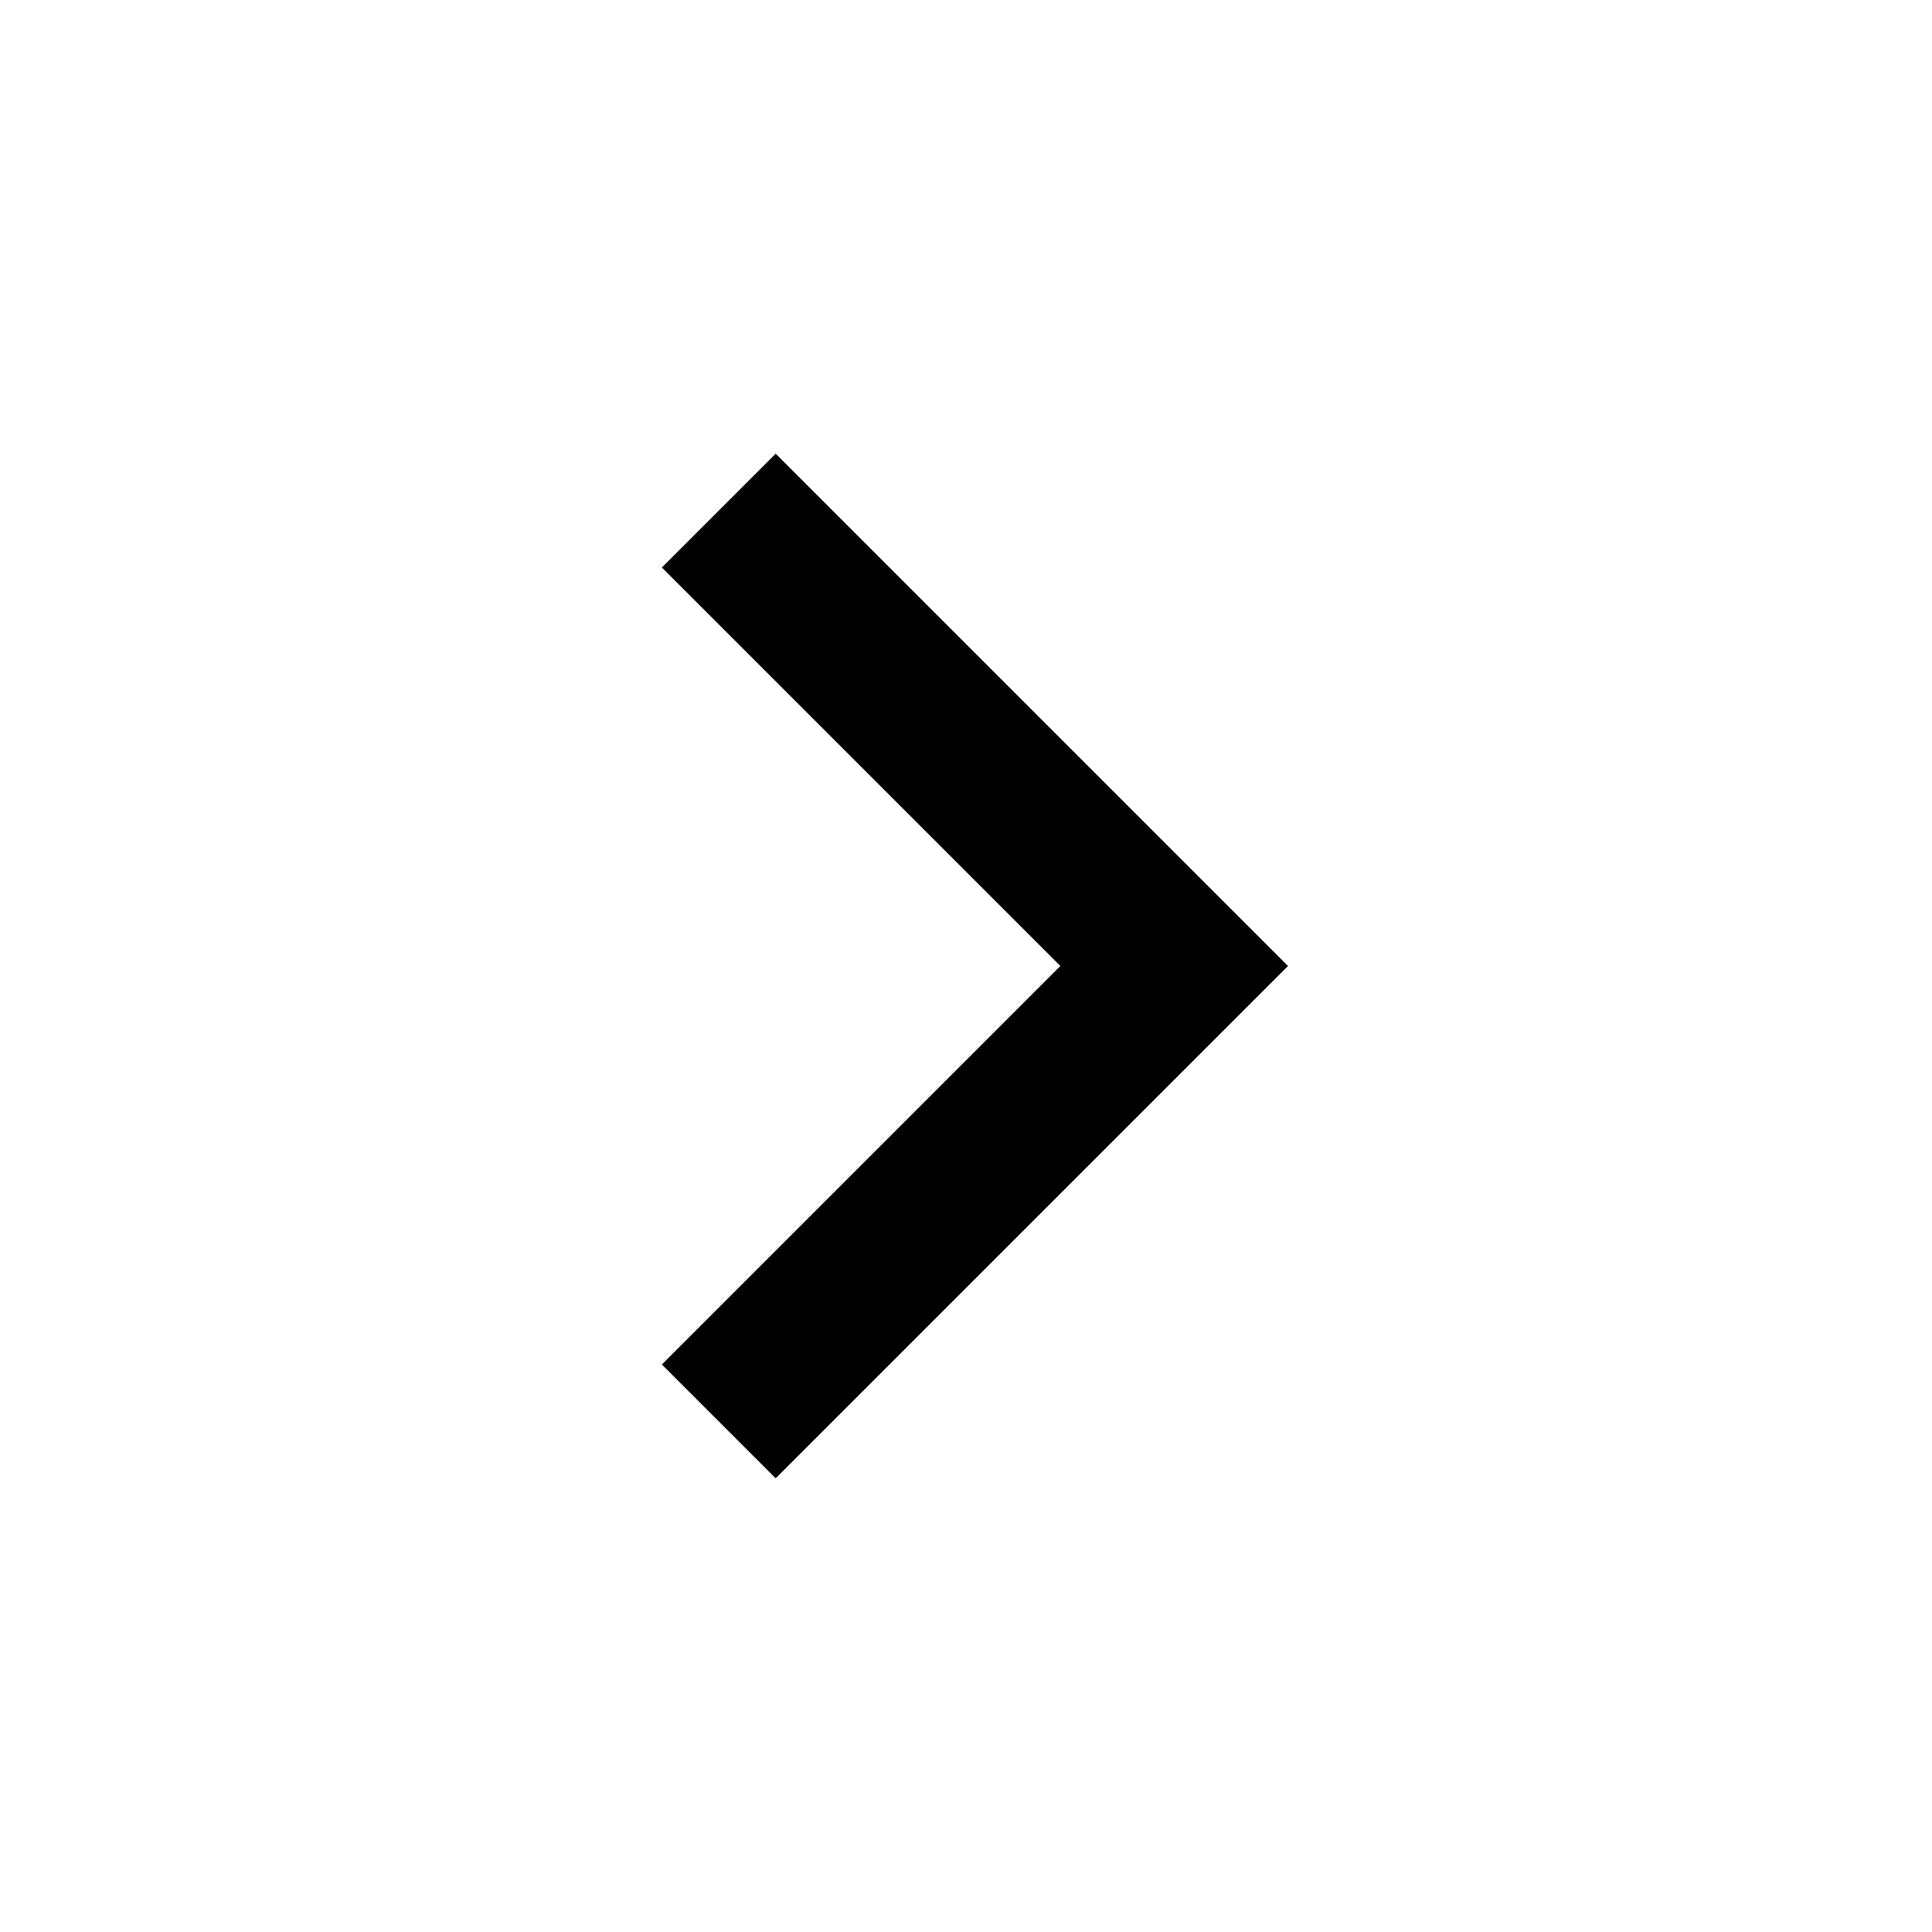
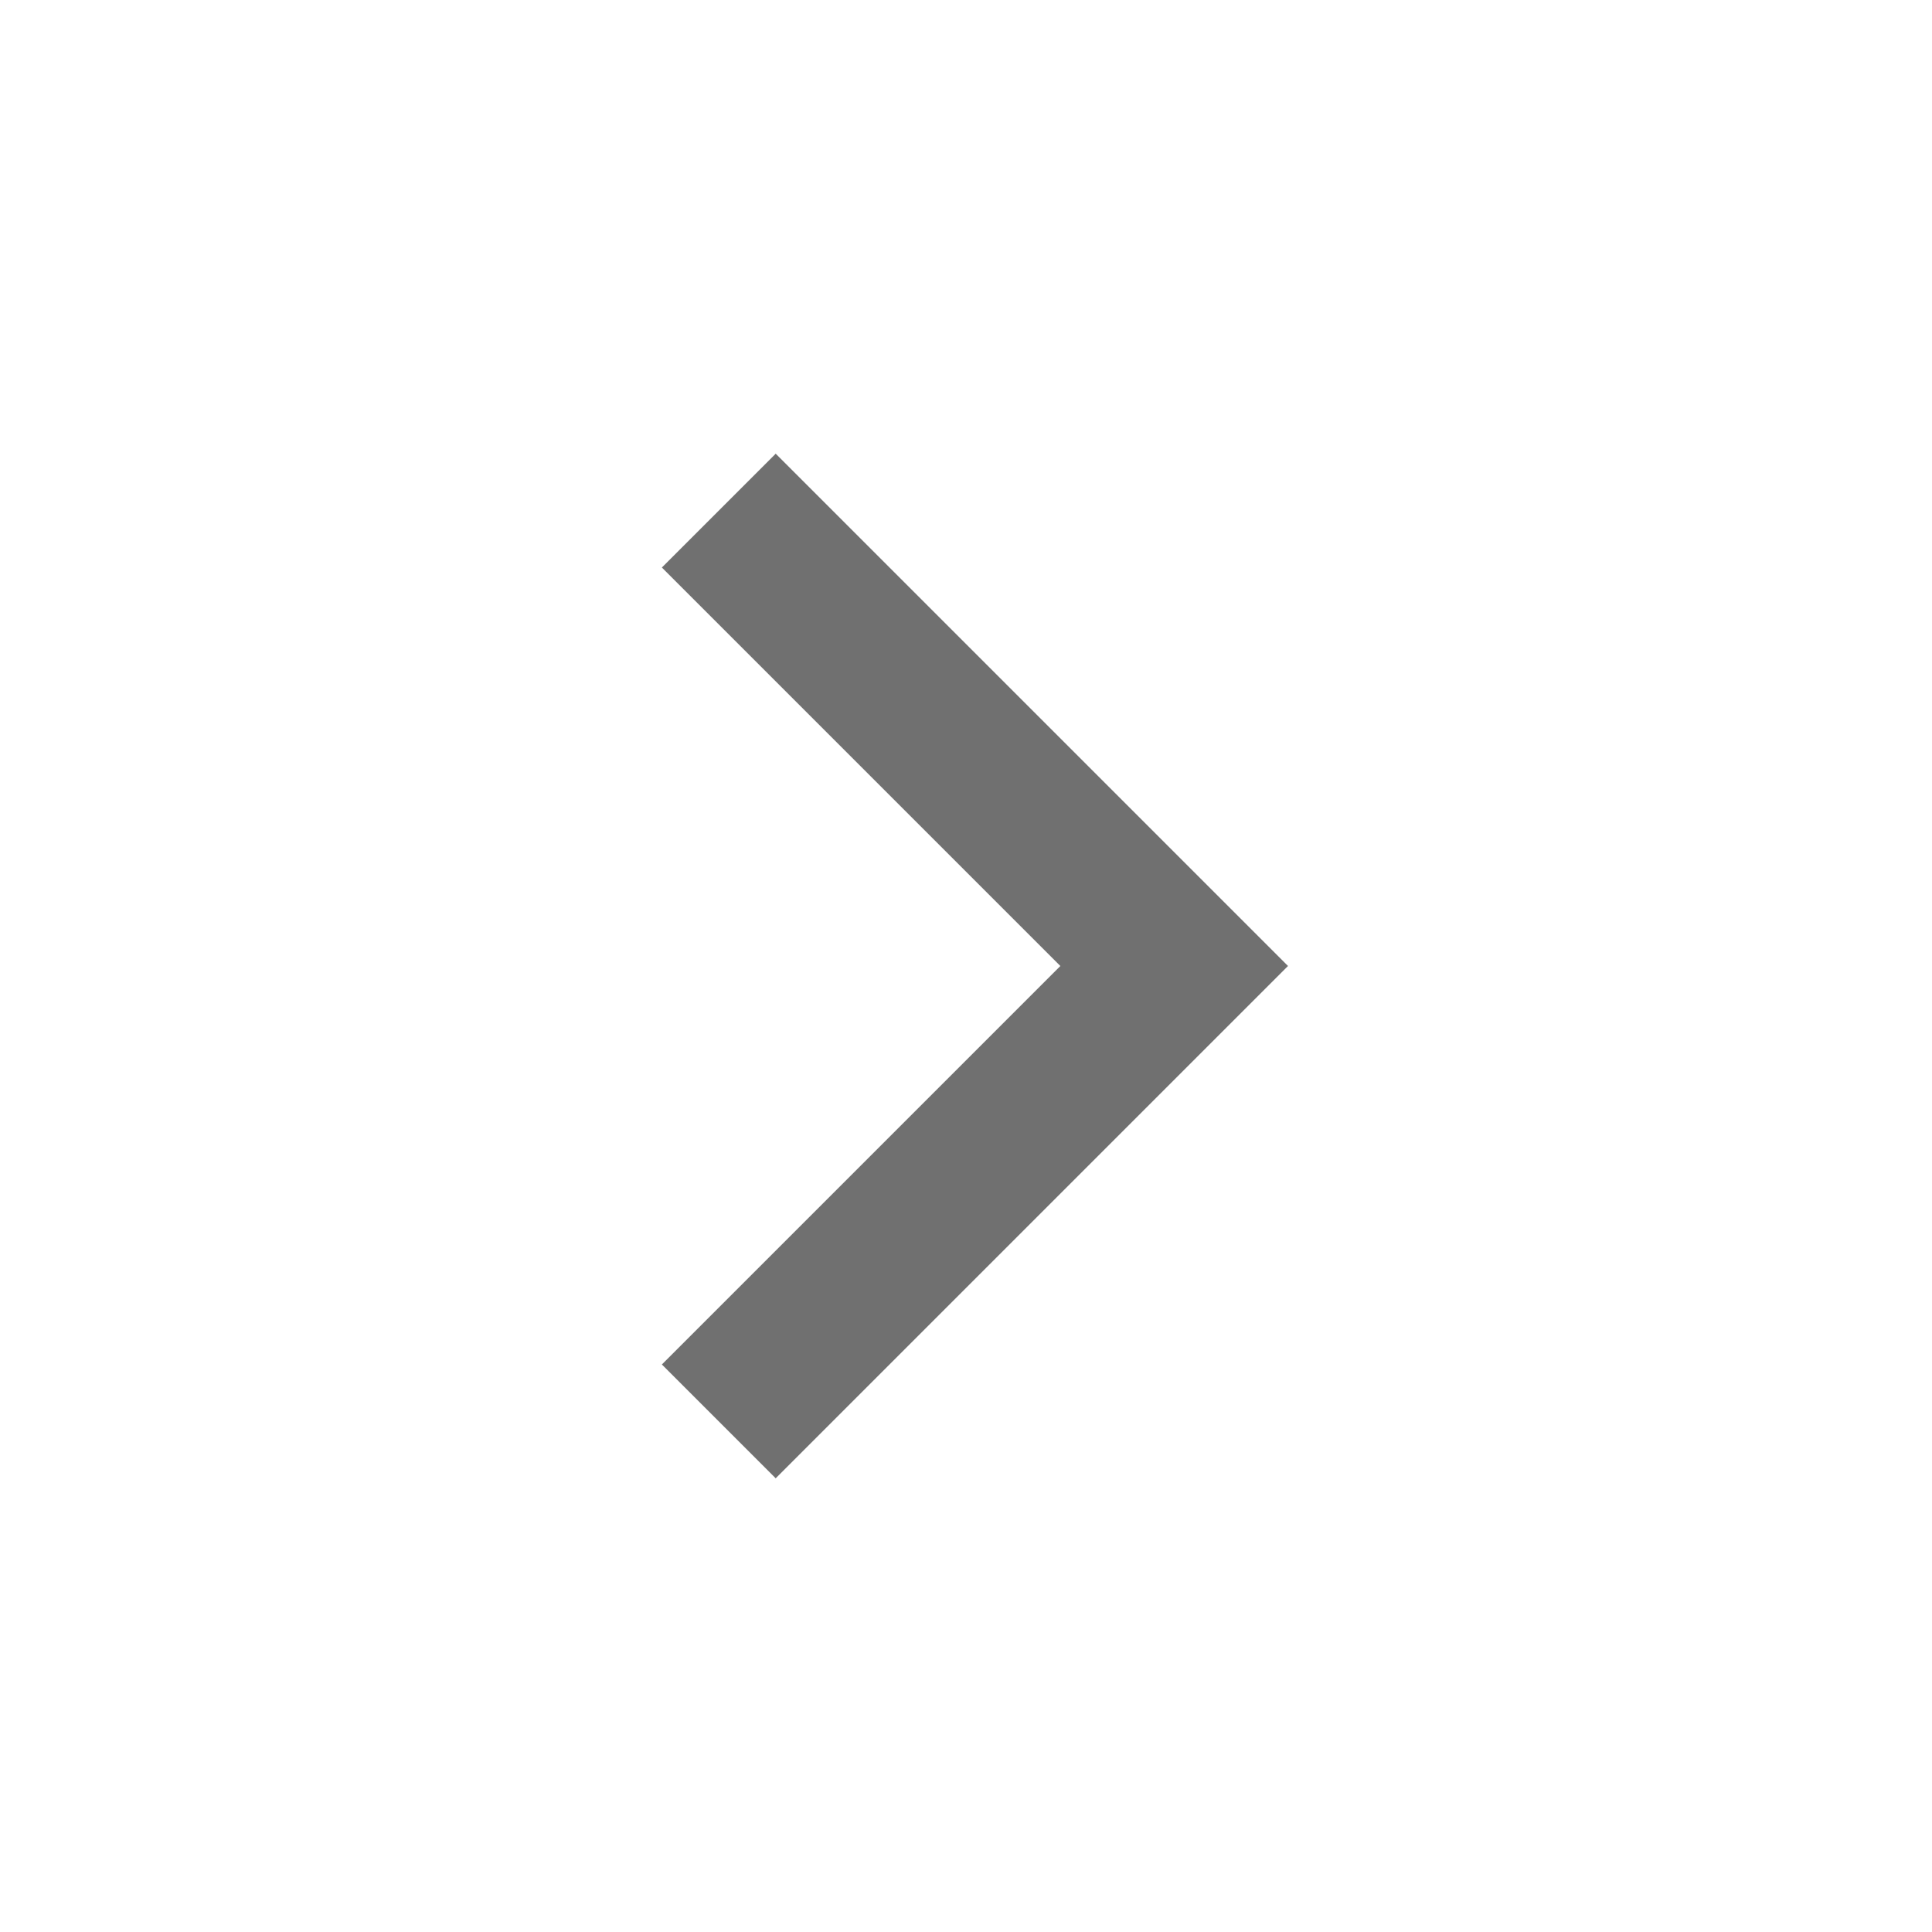
- <svg xmlns="http://www.w3.org/2000/svg" viewBox="0 0 24 24" width="24" height="24">
-   <path fill="none" d="M0 0h24v24H0z" />
-   <path d="M13.172 12l-4.95-4.95 1.414-1.414L16 12l-6.364 6.364-1.414-1.414z" />
+ <svg xmlns="http://www.w3.org/2000/svg" viewBox="0 0 24 24" width="24" height="24" version="1.1" id="svg6">
+   <defs id="defs10" />
+   <path fill="none" d="M0 0h24v24H0z" id="path2" />
+   <path d="M13.172 12l-4.95-4.95 1.414-1.414L16 12l-6.364 6.364-1.414-1.414z" id="path4" style="fill:#707070;fill-opacity:1" />
</svg>
